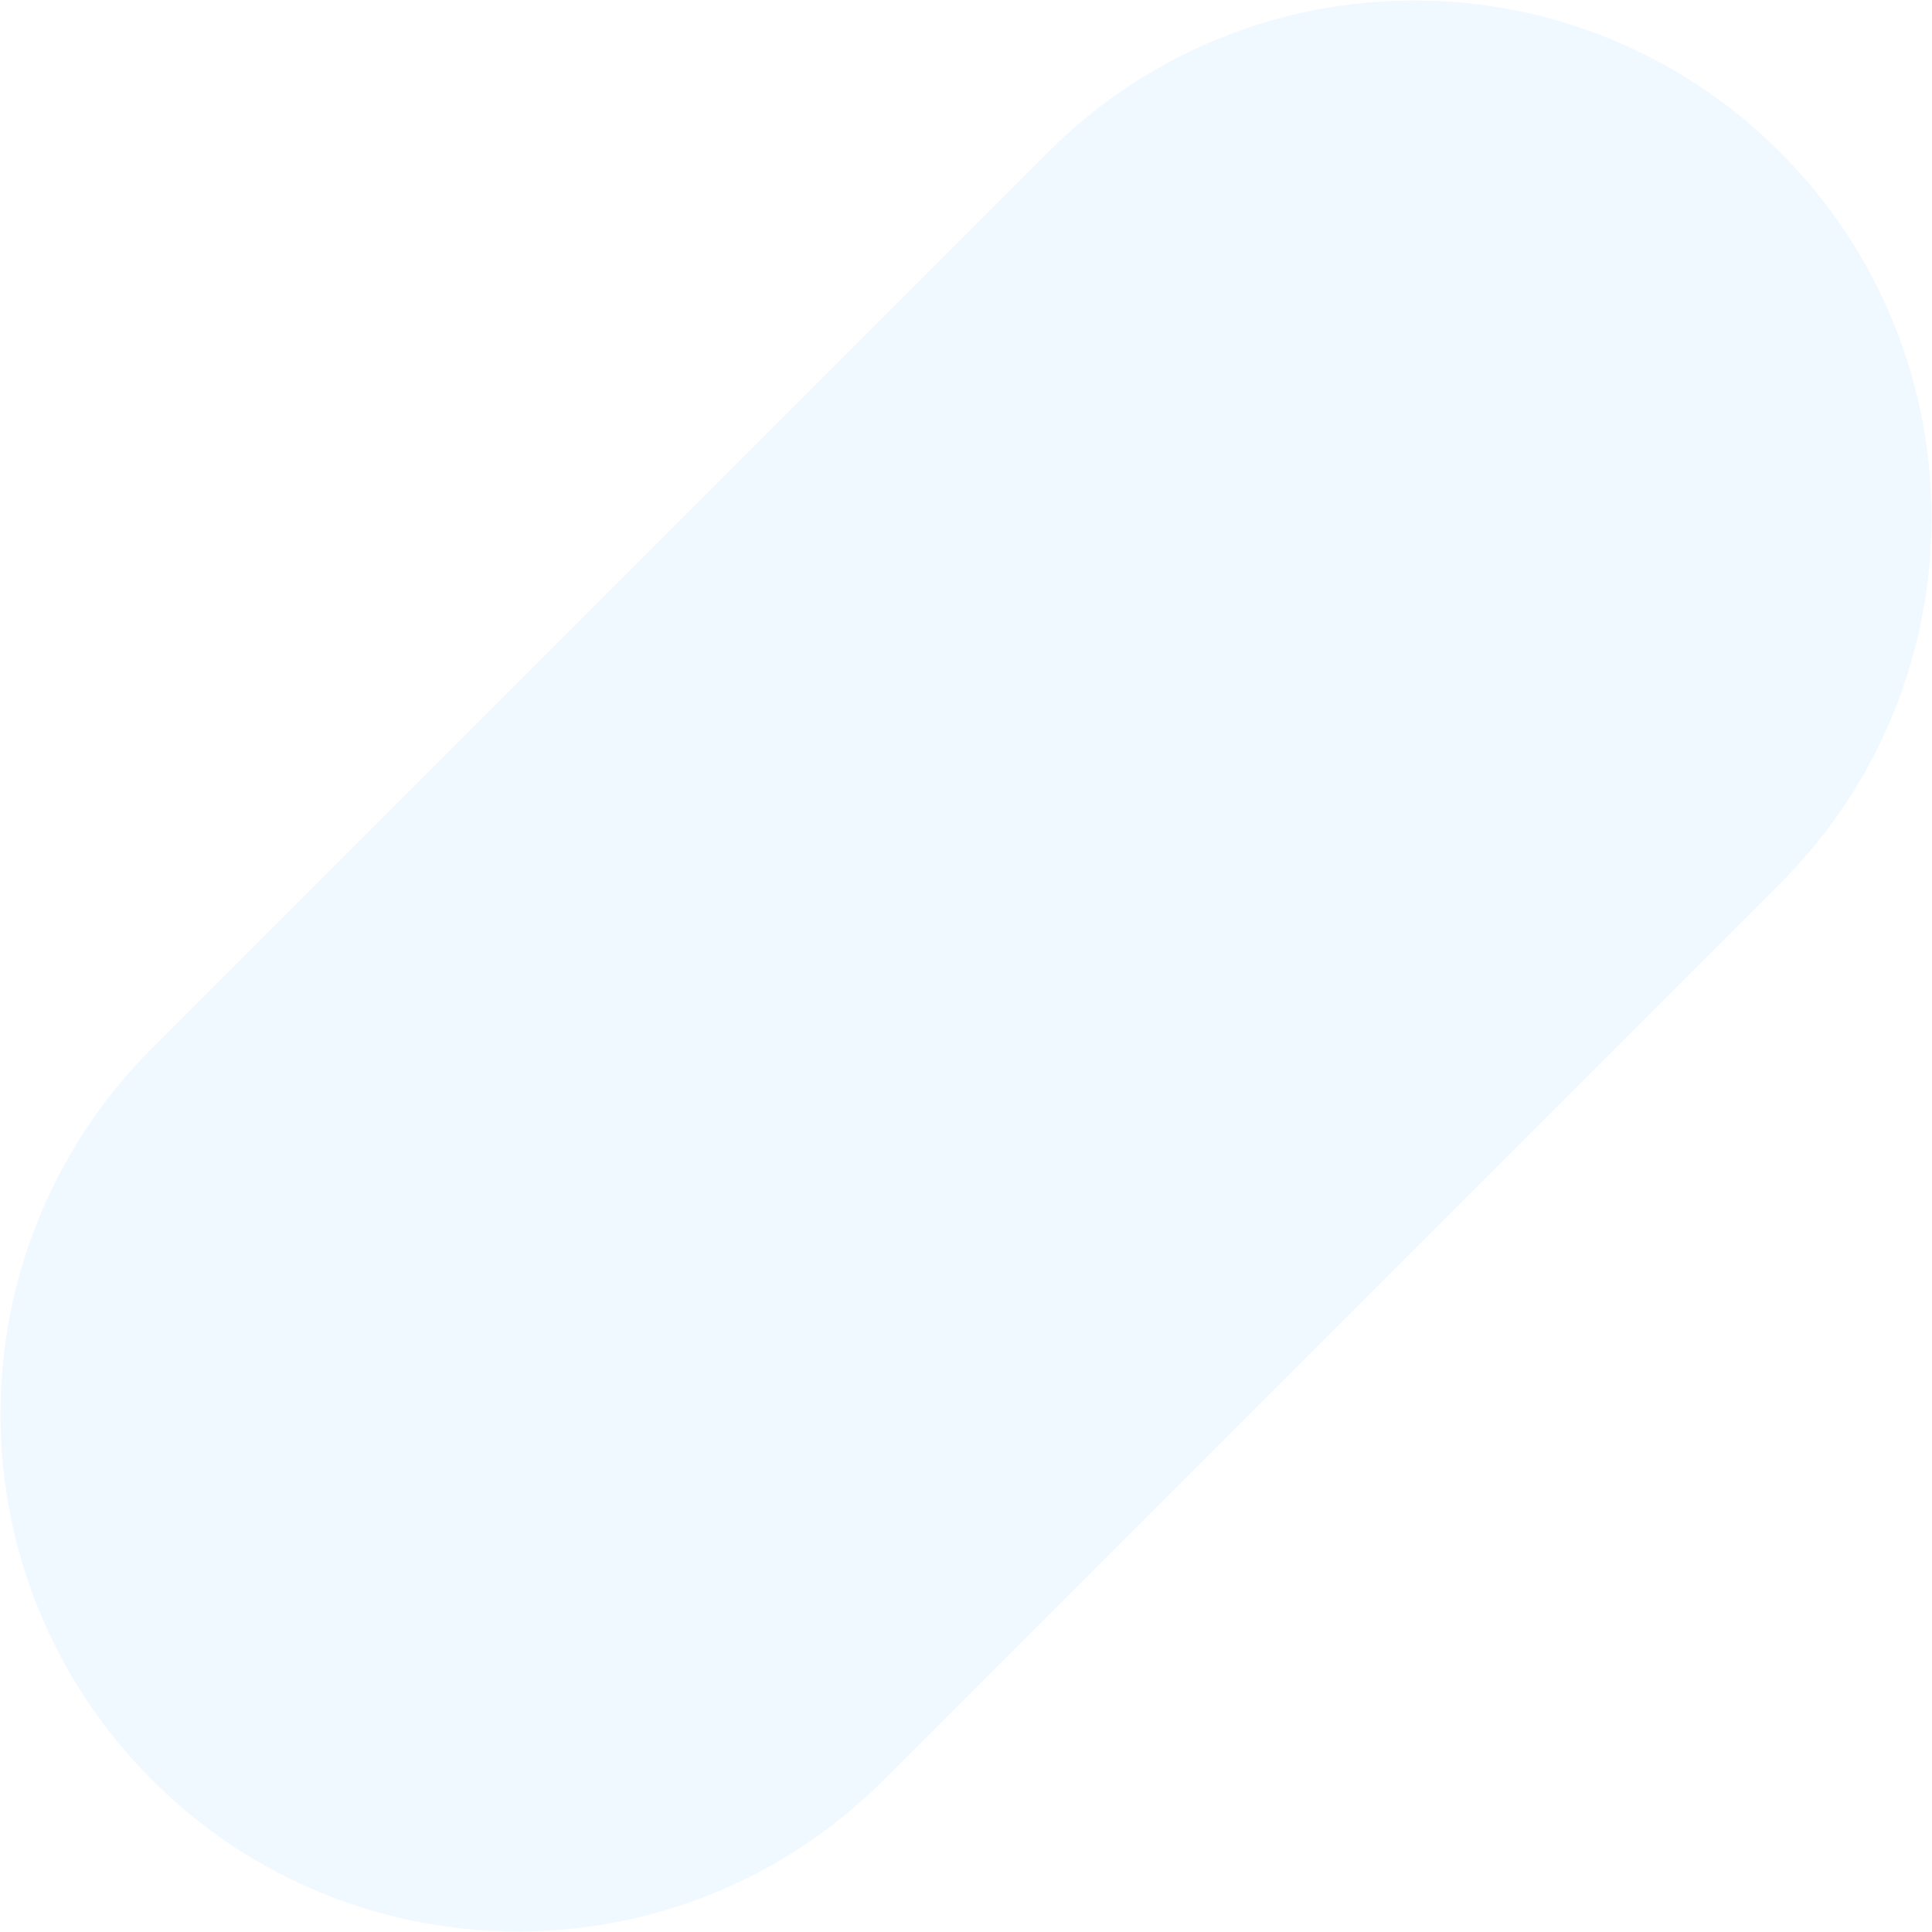
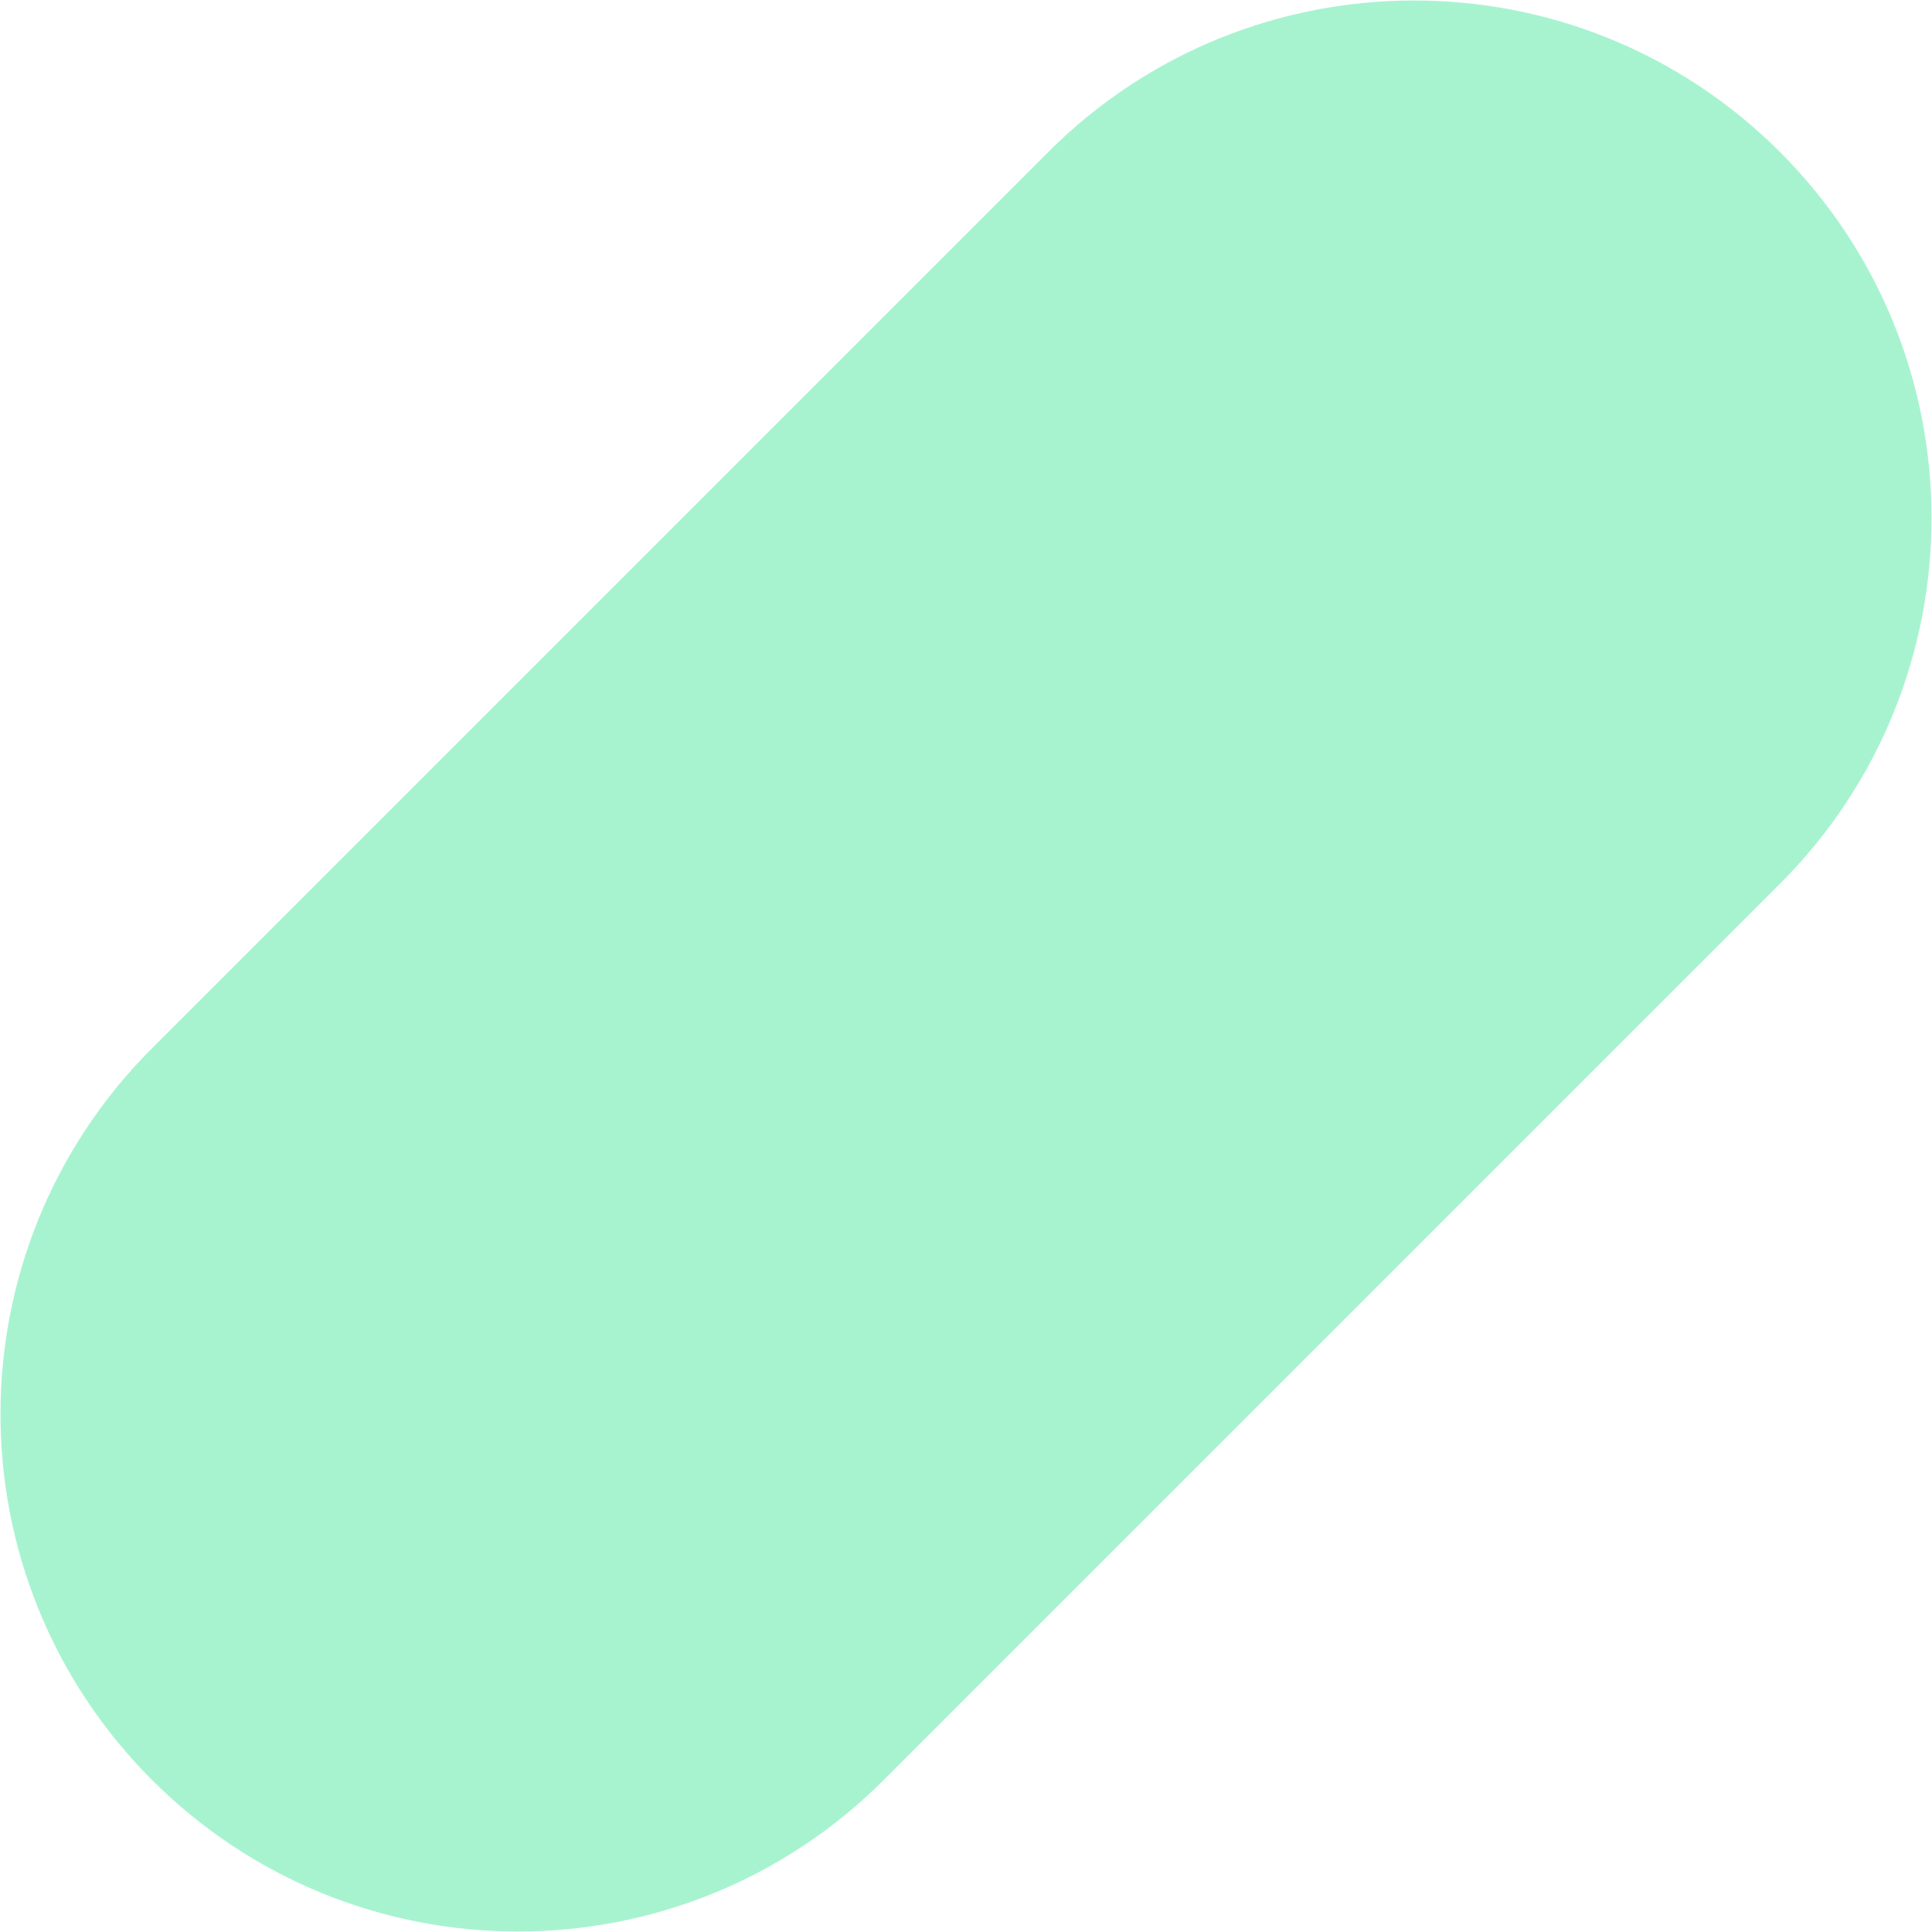
<svg xmlns="http://www.w3.org/2000/svg" width="814" height="814">
-   <rect width="436" height="970" x="774" y="-62" fill="#f0f9ff" fill-rule="evenodd" rx="218" transform="rotate(45 718.814 -291.157)" />
+   <rect width="436" height="970" x="774" y="-62" fill="#a7f3d0" fill-rule="evenodd" rx="218" transform="rotate(45 718.814 -291.157)" />
</svg>
